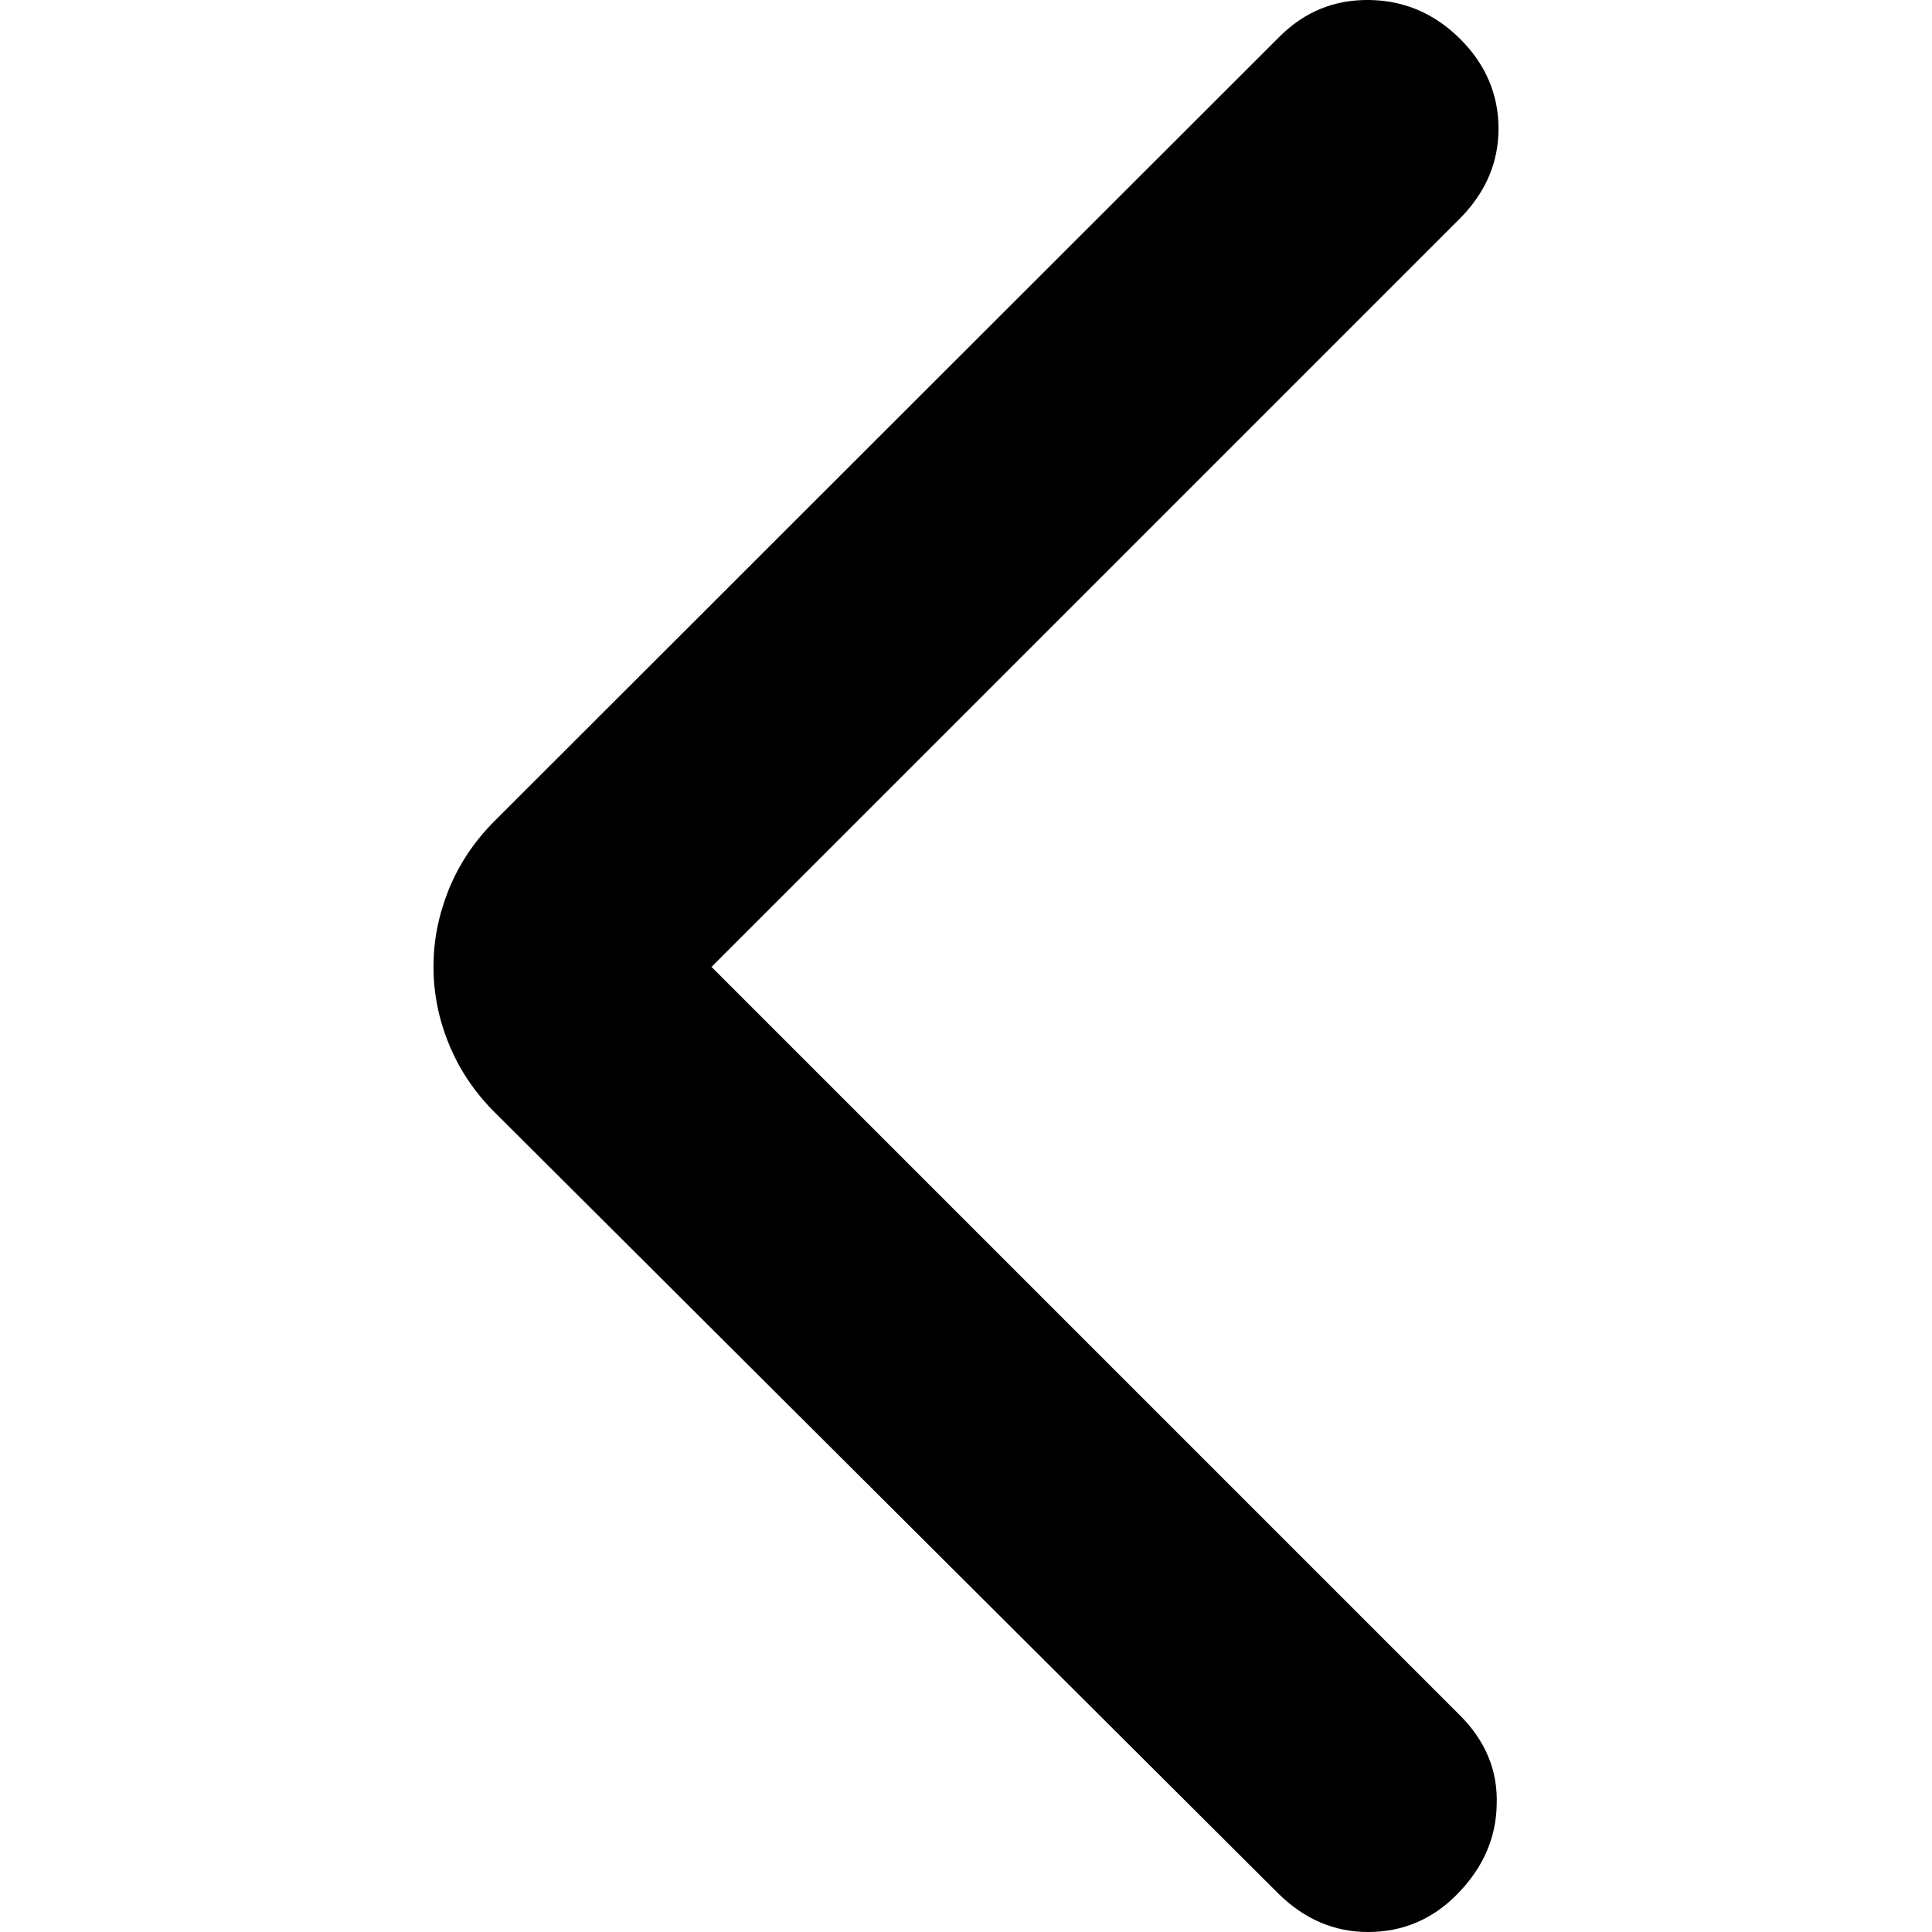
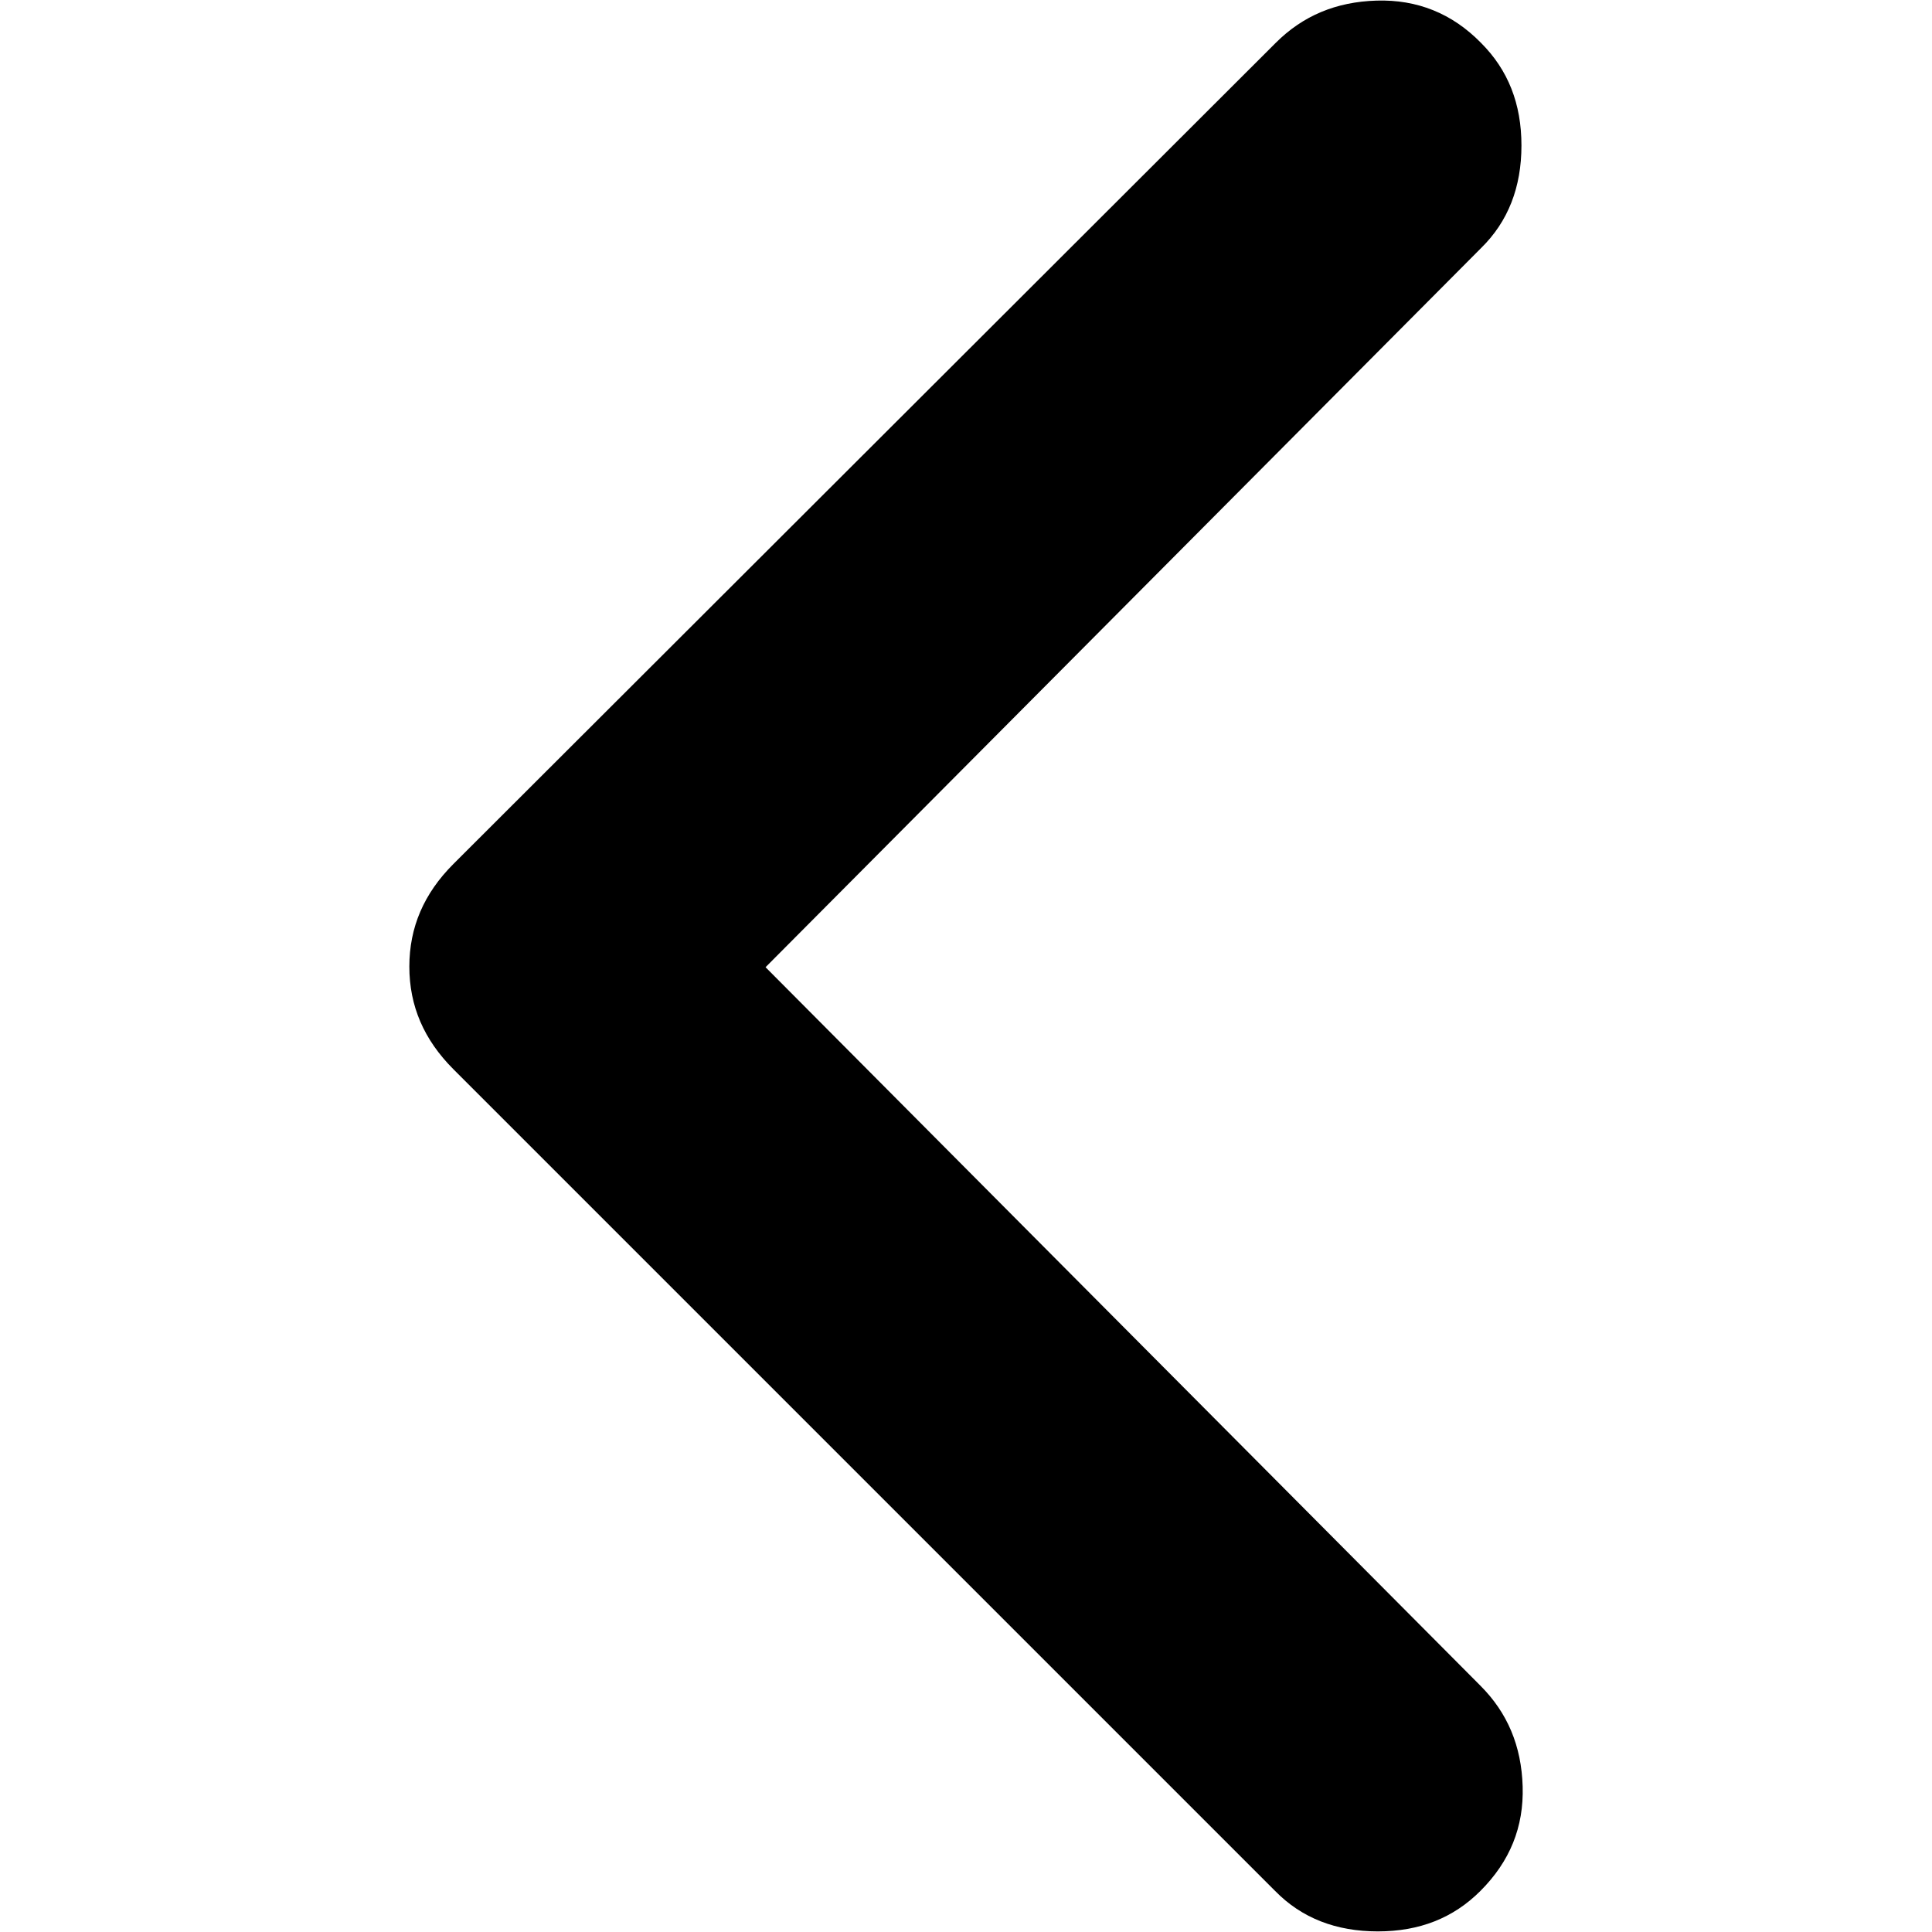
- <svg xmlns="http://www.w3.org/2000/svg" id="Layer_1" version="1.1" viewBox="0 0 32 32">
-   <path d="M11.78,16.01l12.4,12.4c.42.42.63.91.61,1.48-.01.56-.23,1.05-.65,1.48s-.92.63-1.48.63-1.05-.21-1.48-.63l-12.99-12.95c-.34-.34-.59-.72-.76-1.14-.17-.42-.25-.84-.25-1.27s.08-.84.25-1.27c.17-.42.42-.8.76-1.14L21.19.61C21.61.19,22.11-.01,22.69,0s1.08.23,1.5.65c.42.42.63.92.63,1.48,0,.56-.21,1.05-.63,1.48l-12.4,12.4Z" />
+ <svg xmlns="http://www.w3.org/2000/svg" viewBox="0 0 32 32">
+   <path d="M12.68,16.02l11.84,11.9c.45.45.68,1,.7,1.67s-.21,1.24-.7,1.73c-.45.45-1.01.67-1.7.67s-1.26-.22-1.7-.67l-13.61-13.61c-.49-.49-.73-1.05-.73-1.7s.24-1.21.73-1.7L21.13.71c.45-.45,1-.68,1.67-.7s1.25.21,1.73.7c.45.45.67,1.01.67,1.7s-.22,1.26-.67,1.7l-11.84,11.9Z" fill="currentColor" />
</svg>
